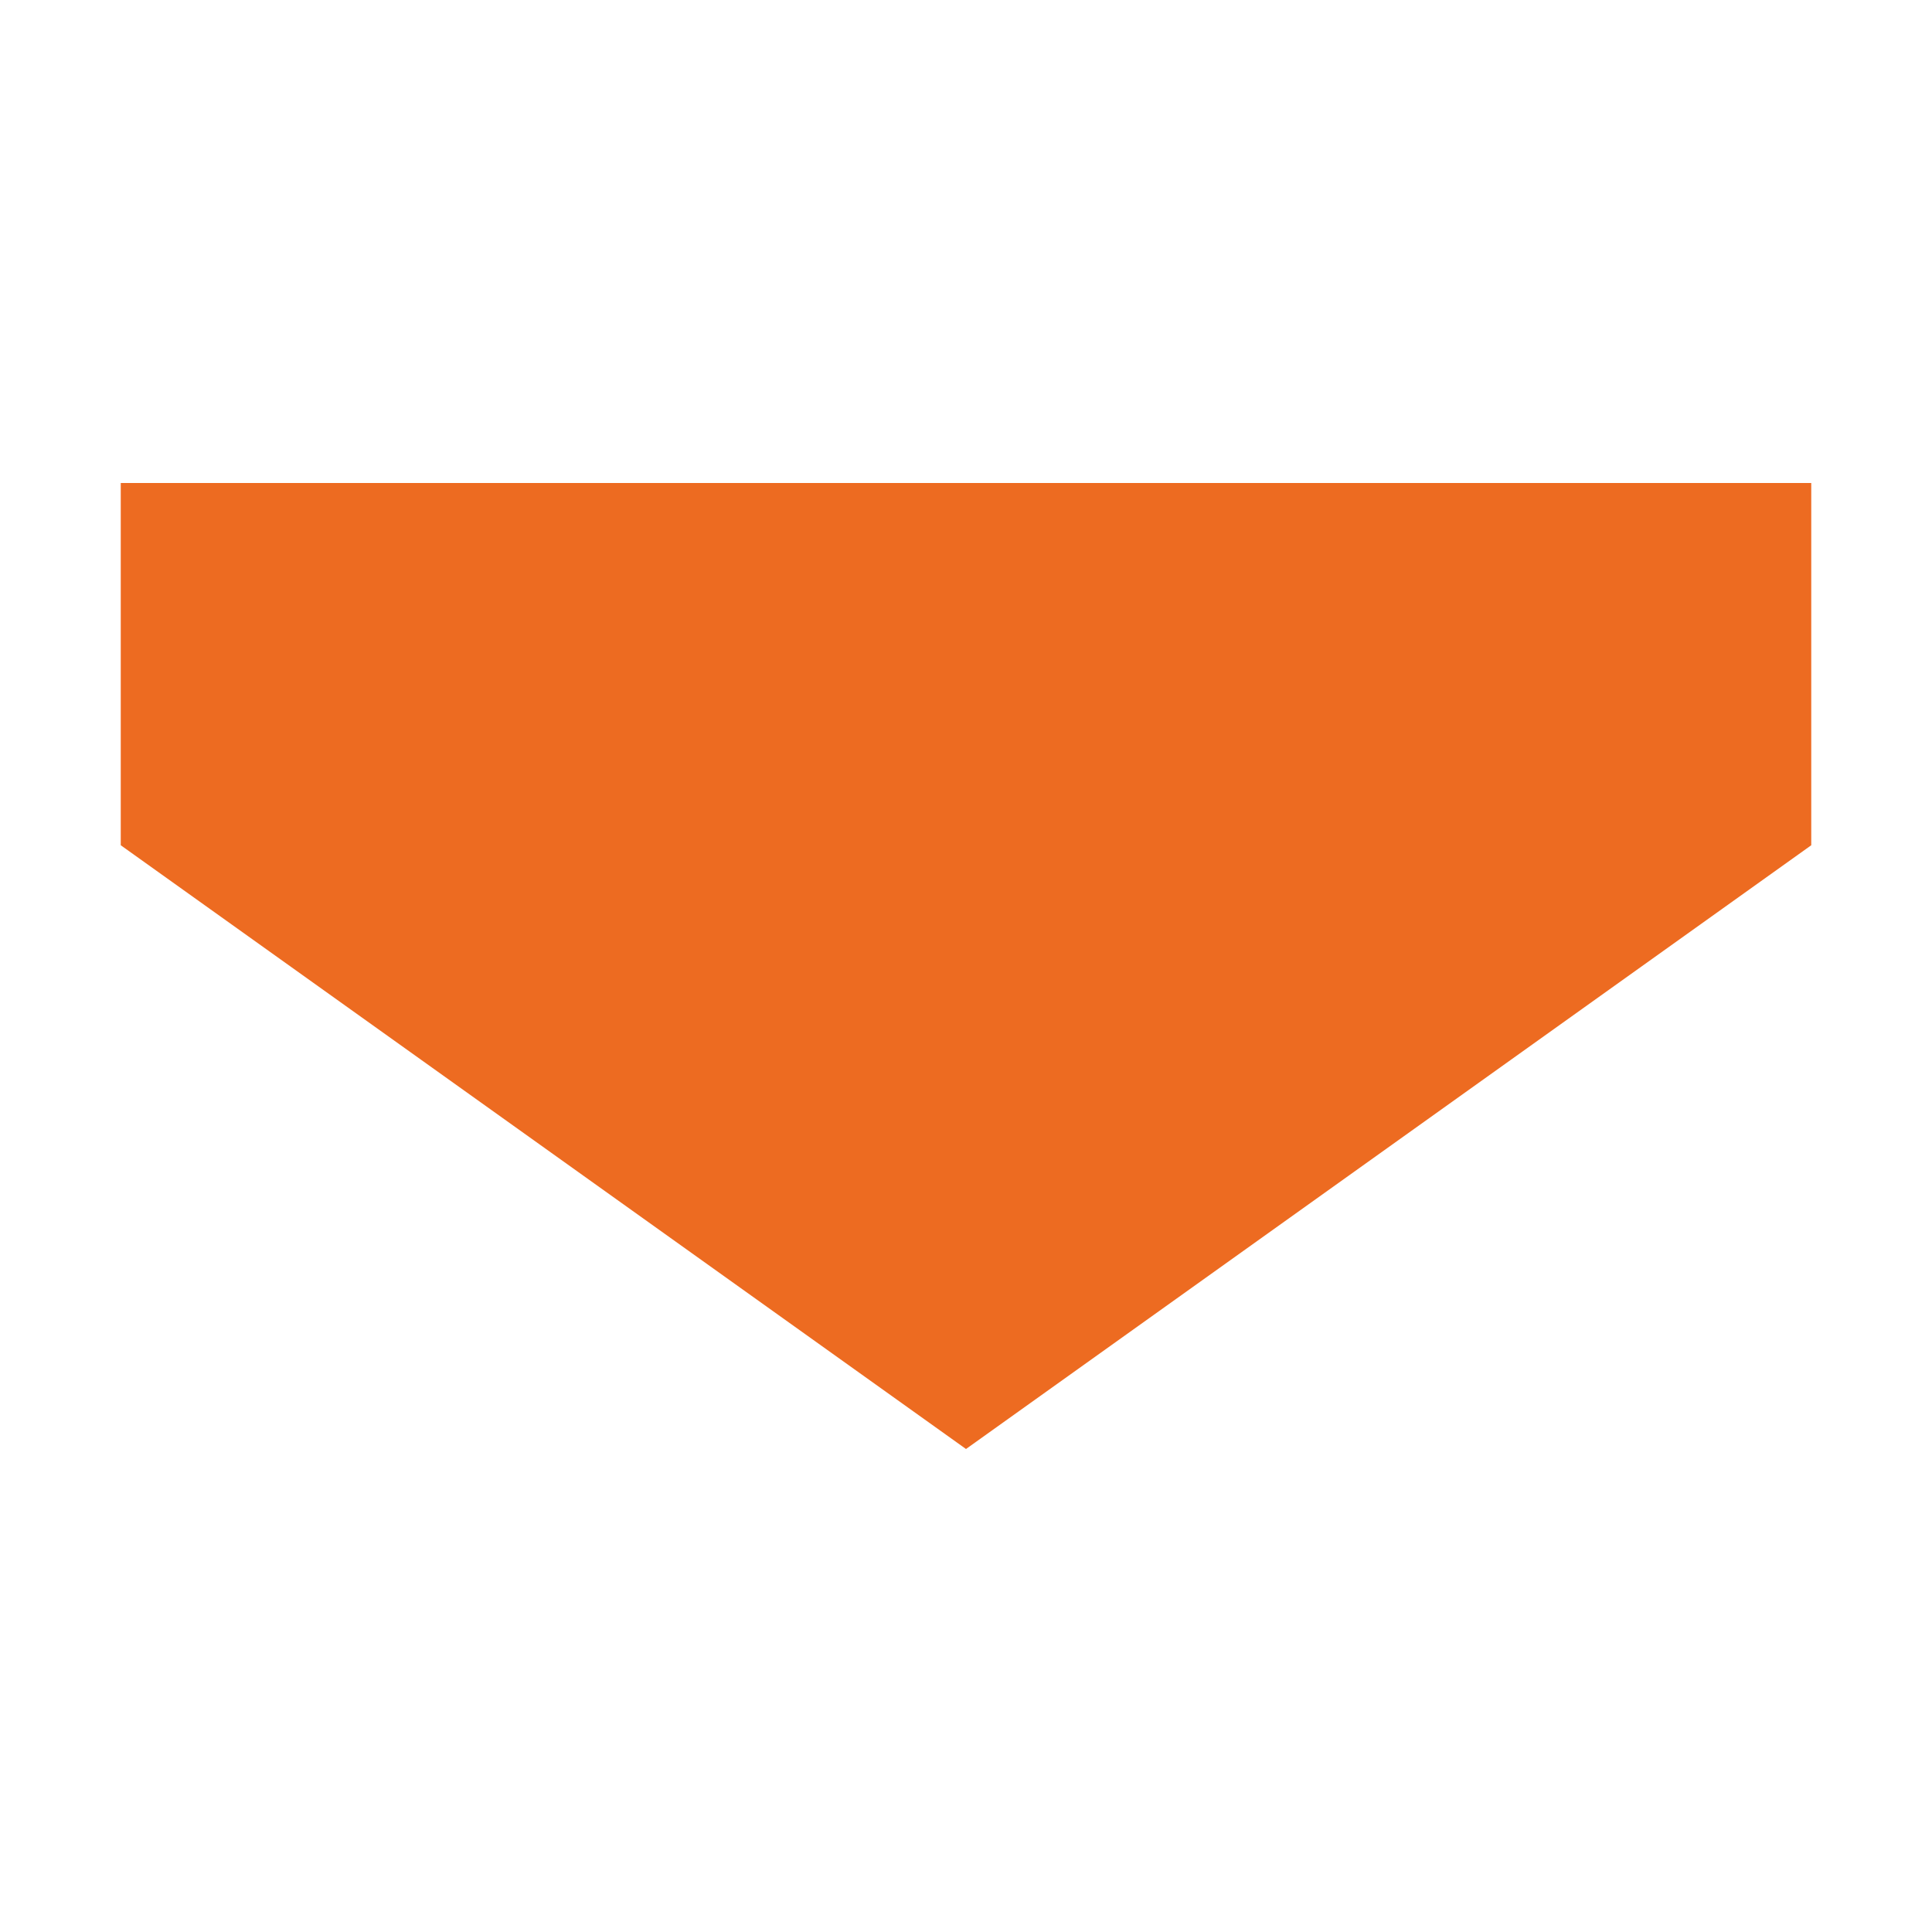
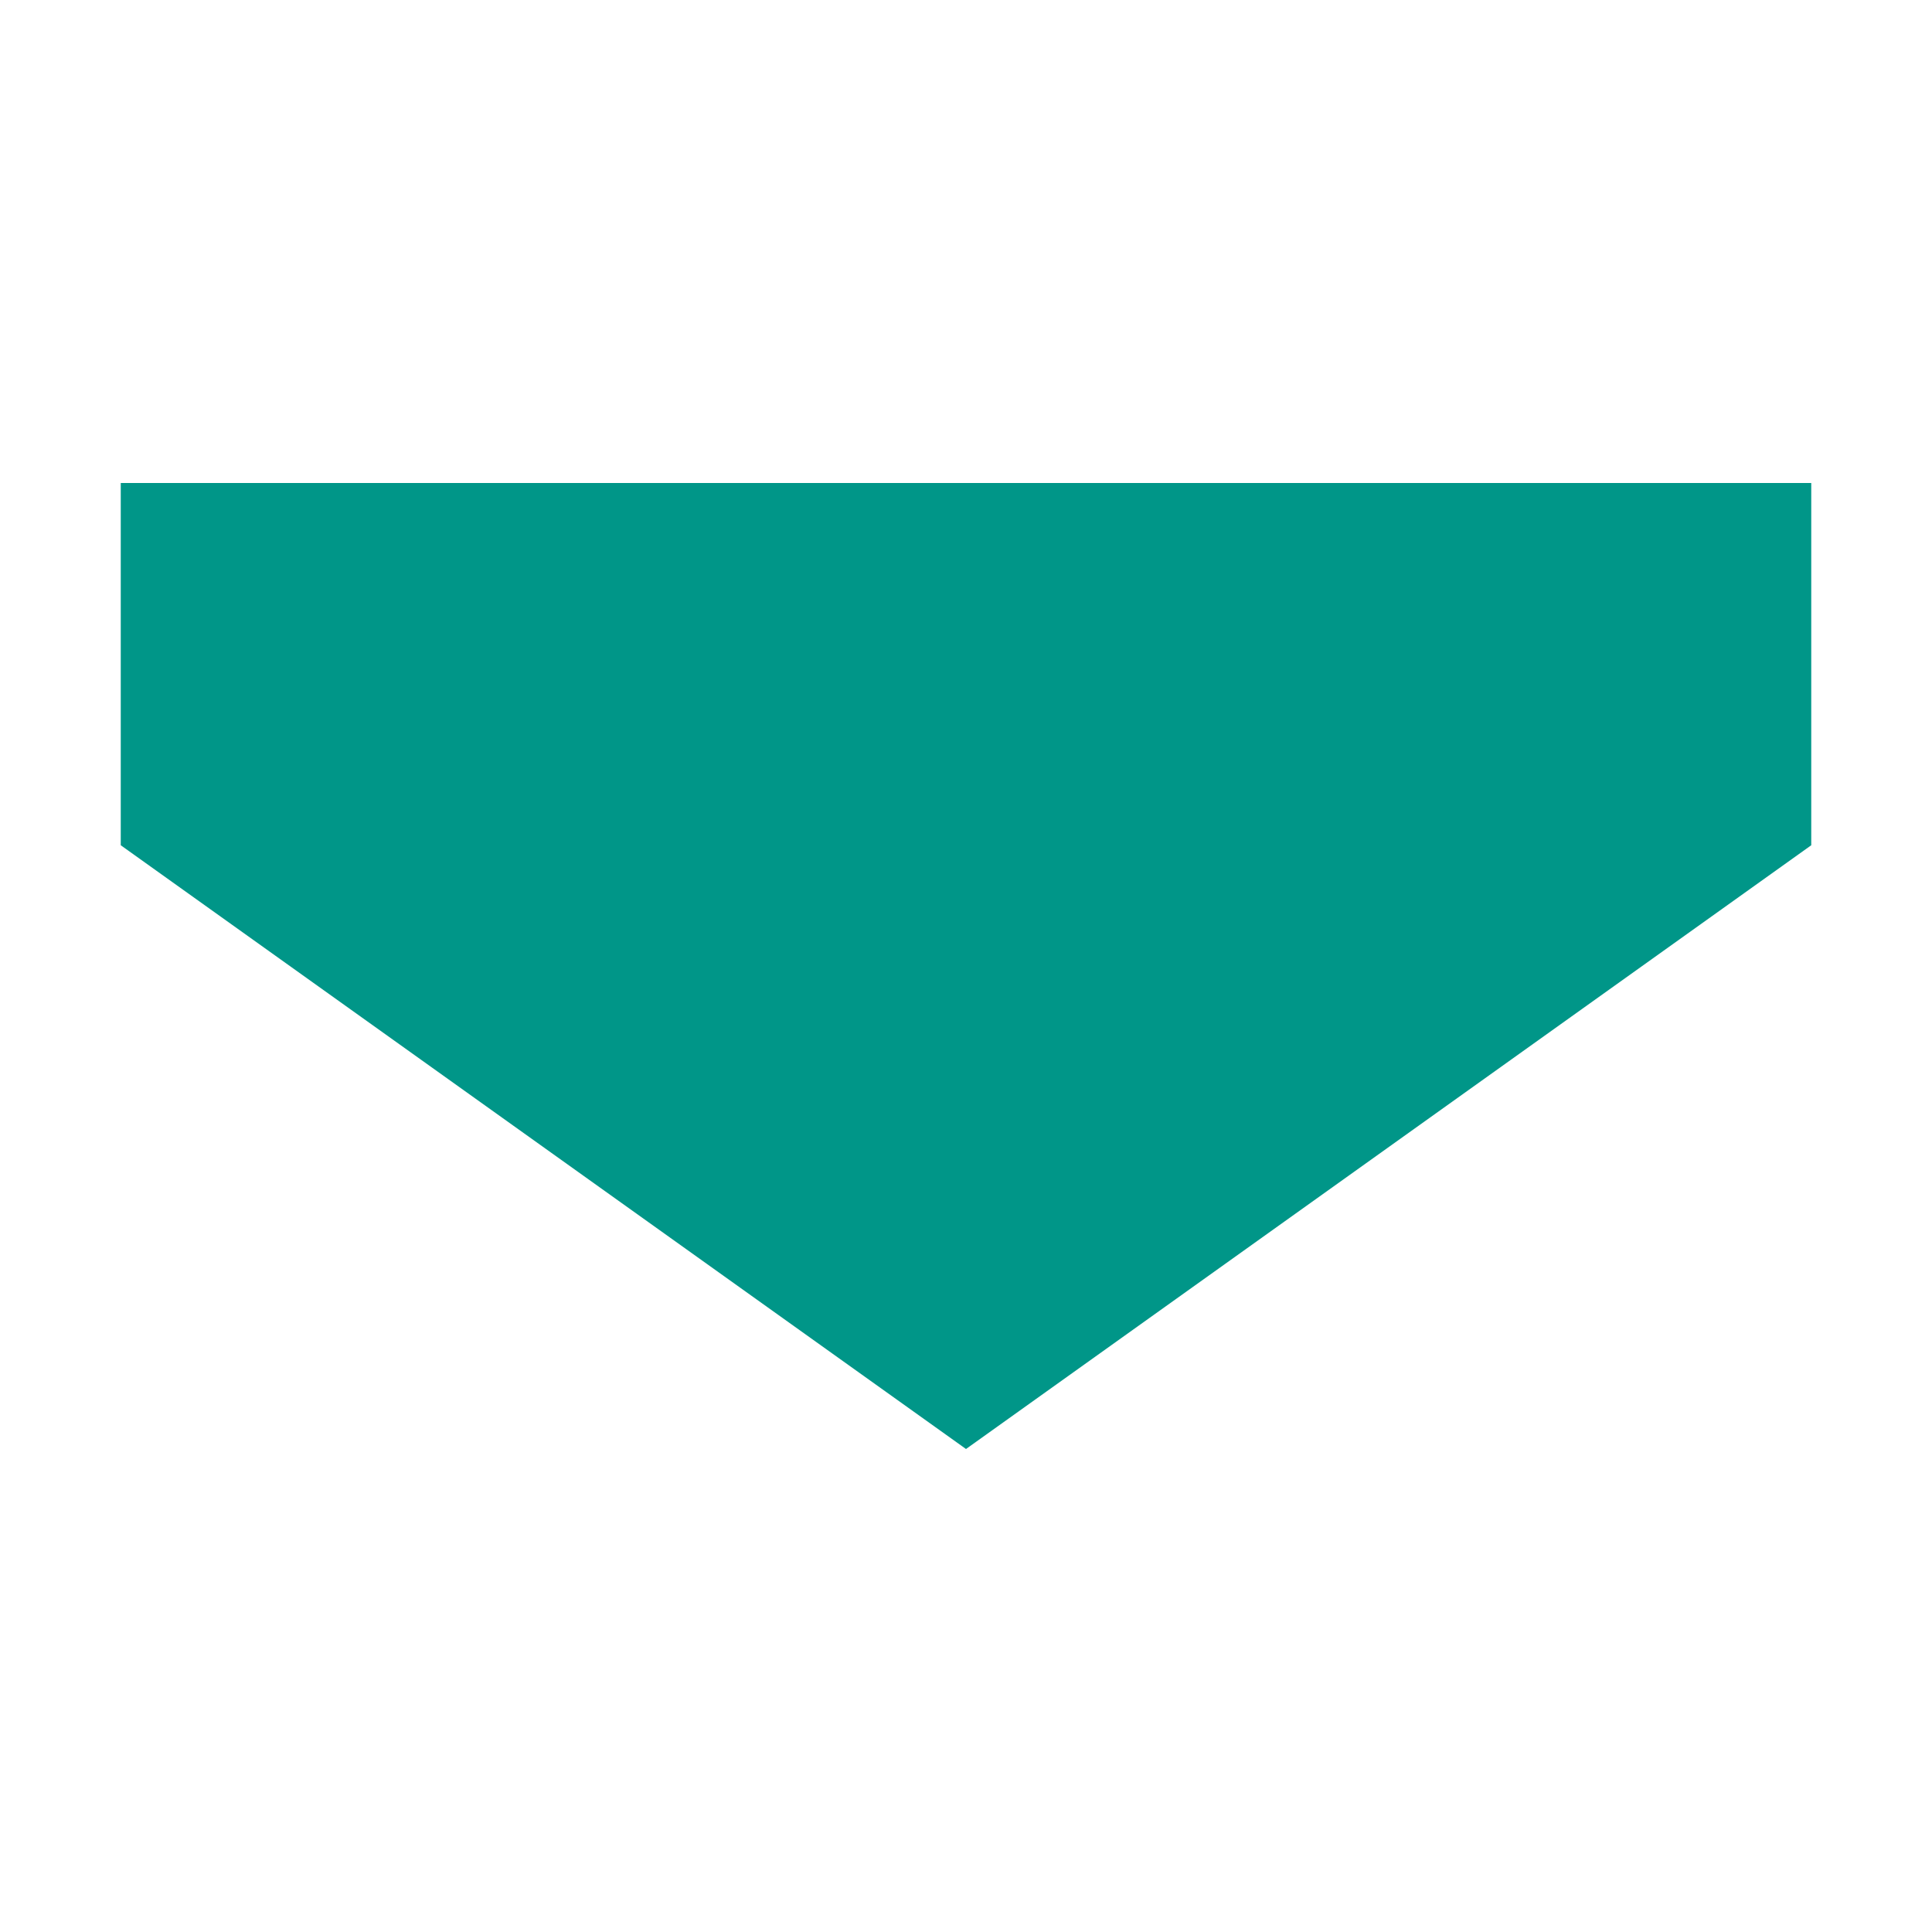
<svg xmlns="http://www.w3.org/2000/svg" version="1.0" id="Layer_1" x="0px" y="0px" viewBox="0 0 16 16" enable-background="new 0 0 16 16" xml:space="preserve">
  <defs id="defs945">
	

		
	</defs>
-   <polygon fill="#ed6b21" points="1,8 1,11 8,16 15,11 15,8 " style="stroke:none;stroke-width:1" id="polygon937" transform="translate(0,-4)" />
+   <polygon fill="#009688" points="1,8 1,11 8,16 15,11 15,8 " style="stroke:none;stroke-width:1" id="polygon937" transform="translate(0,-4)" />
</svg>
